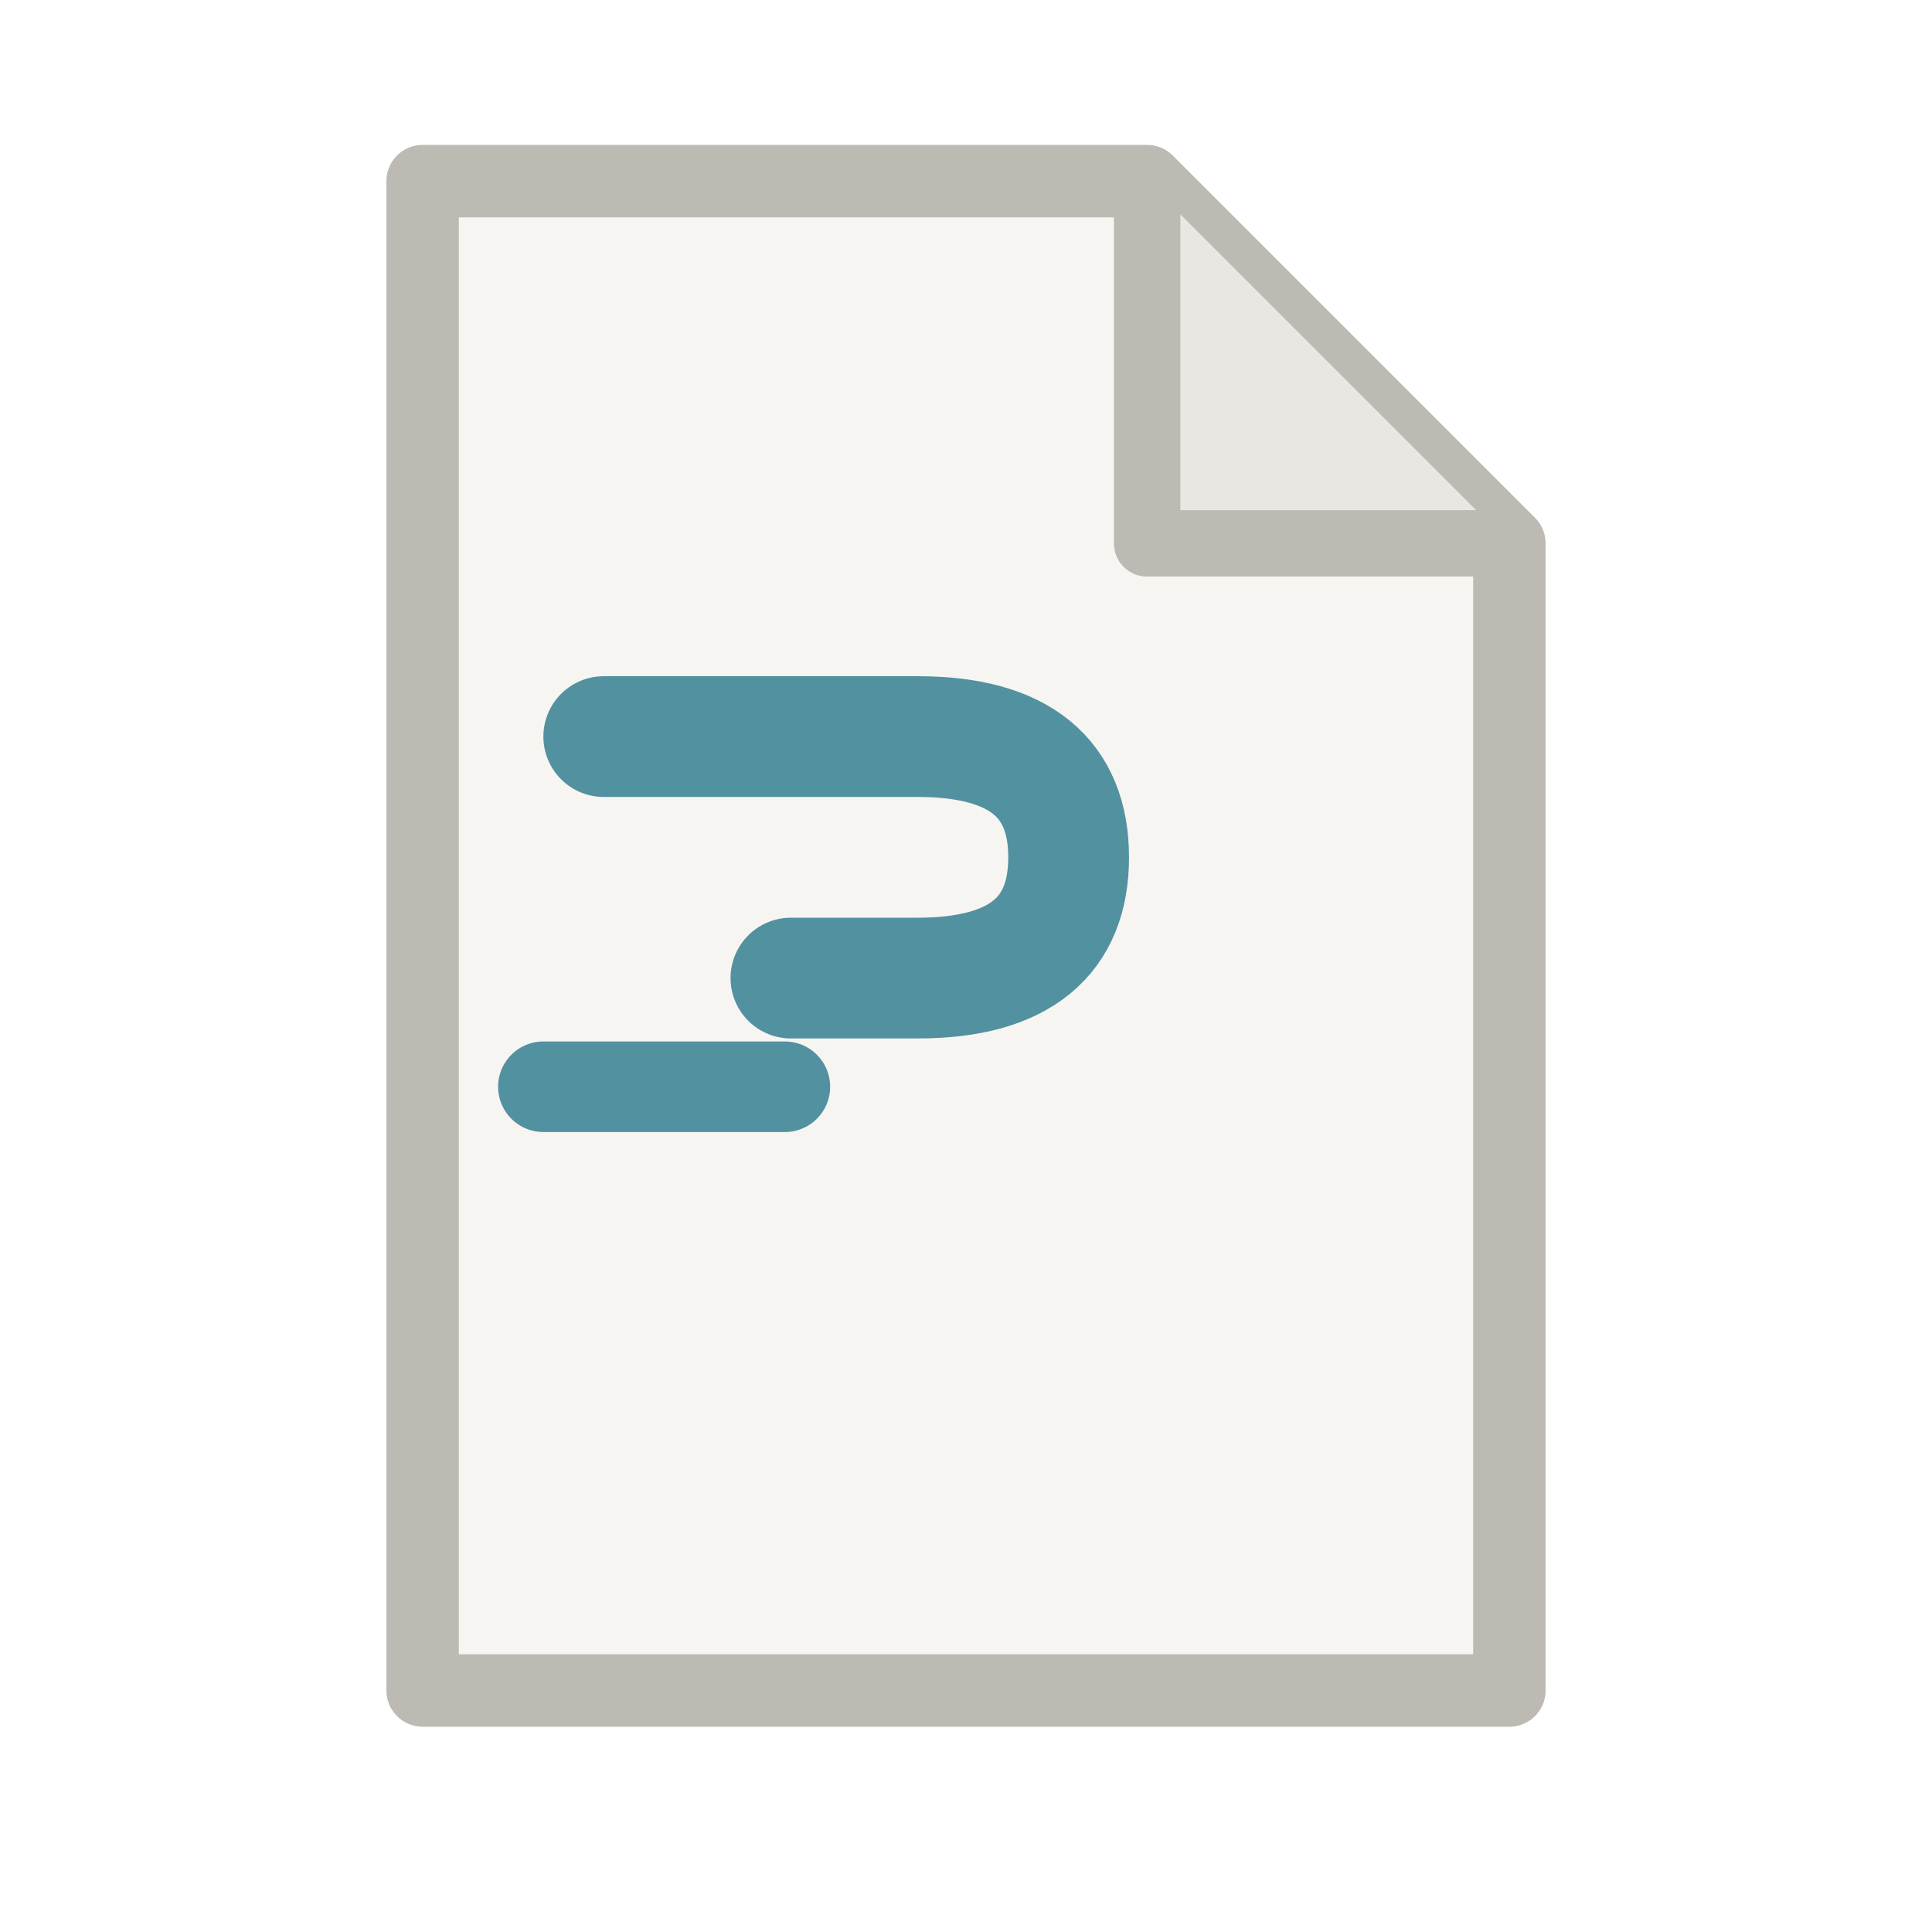
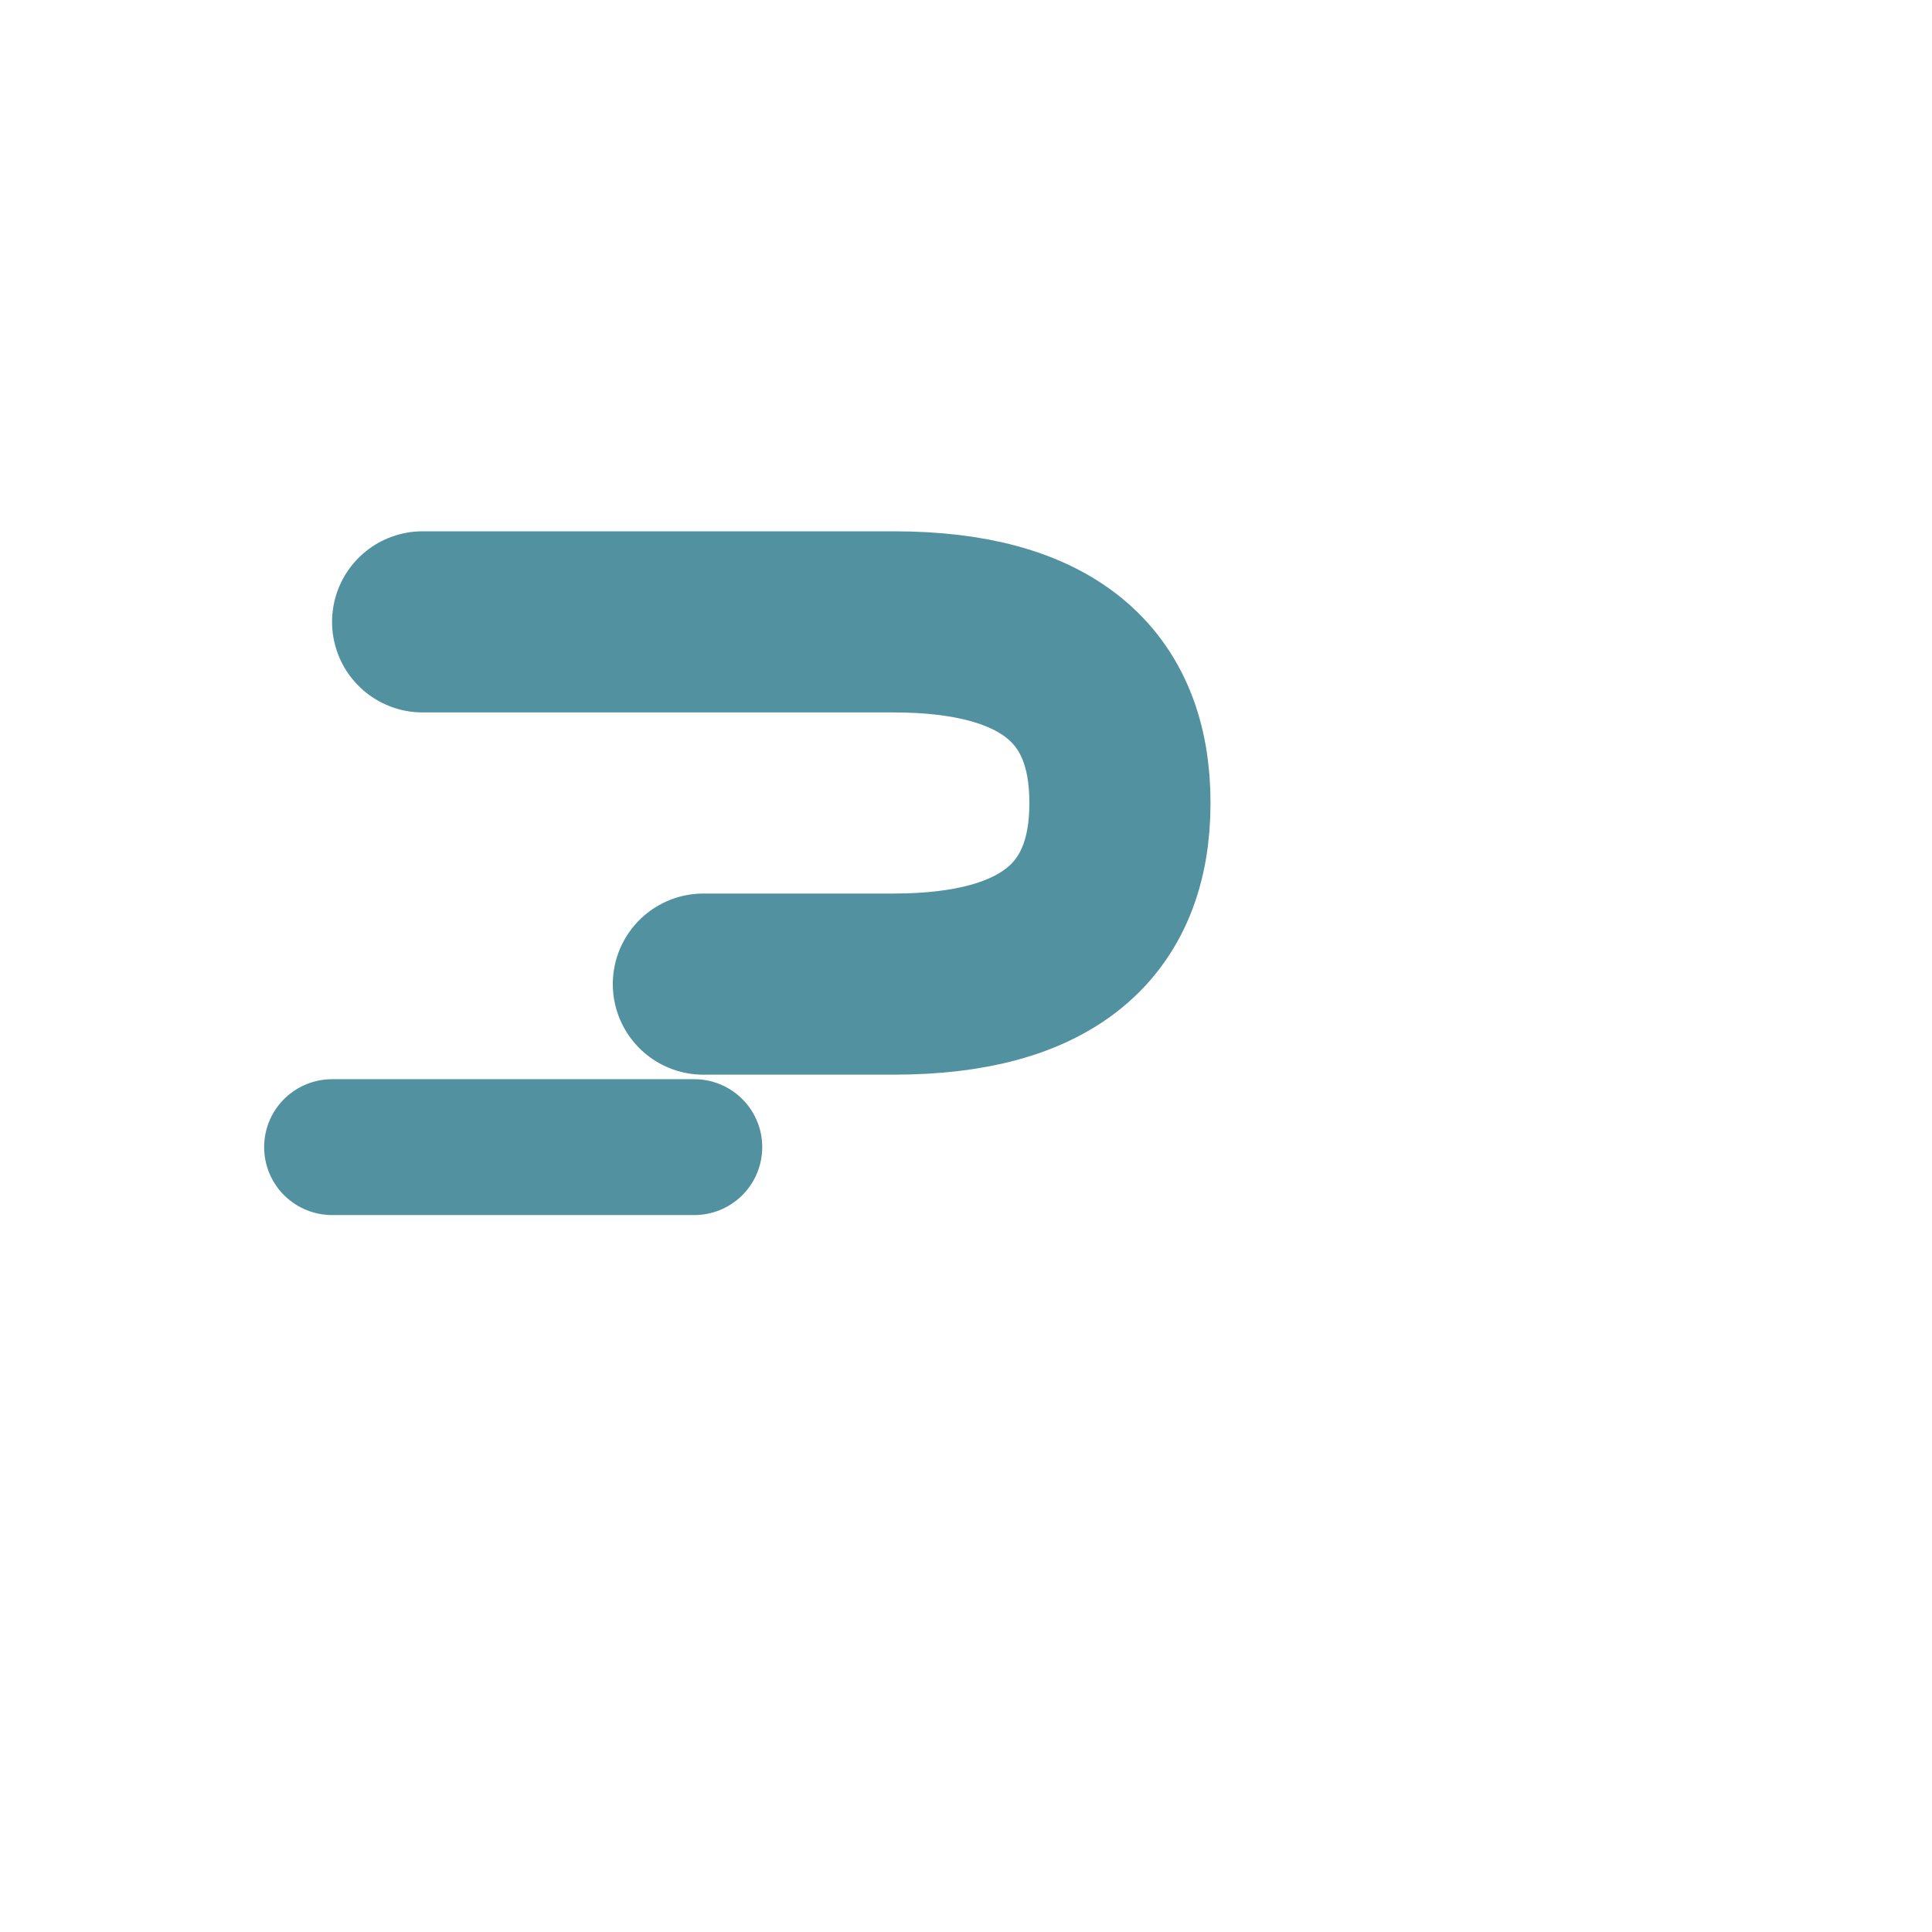
<svg xmlns="http://www.w3.org/2000/svg" width="32" height="32" viewBox="0 0 32 32">
-   <path d="M7 3h12l6 6v19H7z" fill="#F7F5F2" stroke="#BDB9B3" stroke-width="1.2" stroke-linejoin="round" />
-   <path d="M19 3v6h6" fill="#EAE7E2" stroke="#BDB9B3" stroke-width="1.1" stroke-linejoin="round" />
-   <g fill="#5291A0" stroke-linecap="round" stroke-linejoin="round">
+   <g transform="translate(-8 -8) scale(1.5)" fill="#5291A0" stroke-linecap="round" stroke-linejoin="round">
    <path d="M10 12.2h5.2c1.7 0 2.5.7 2.5 2s-.8 2-2.5 2h-2.1" fill="none" stroke="#5291A0" stroke-width="2" stroke-linecap="round" />
    <path d="M9 18h4" stroke="#5291A0" stroke-width="1.5" stroke-linecap="round" />
  </g>
</svg>
